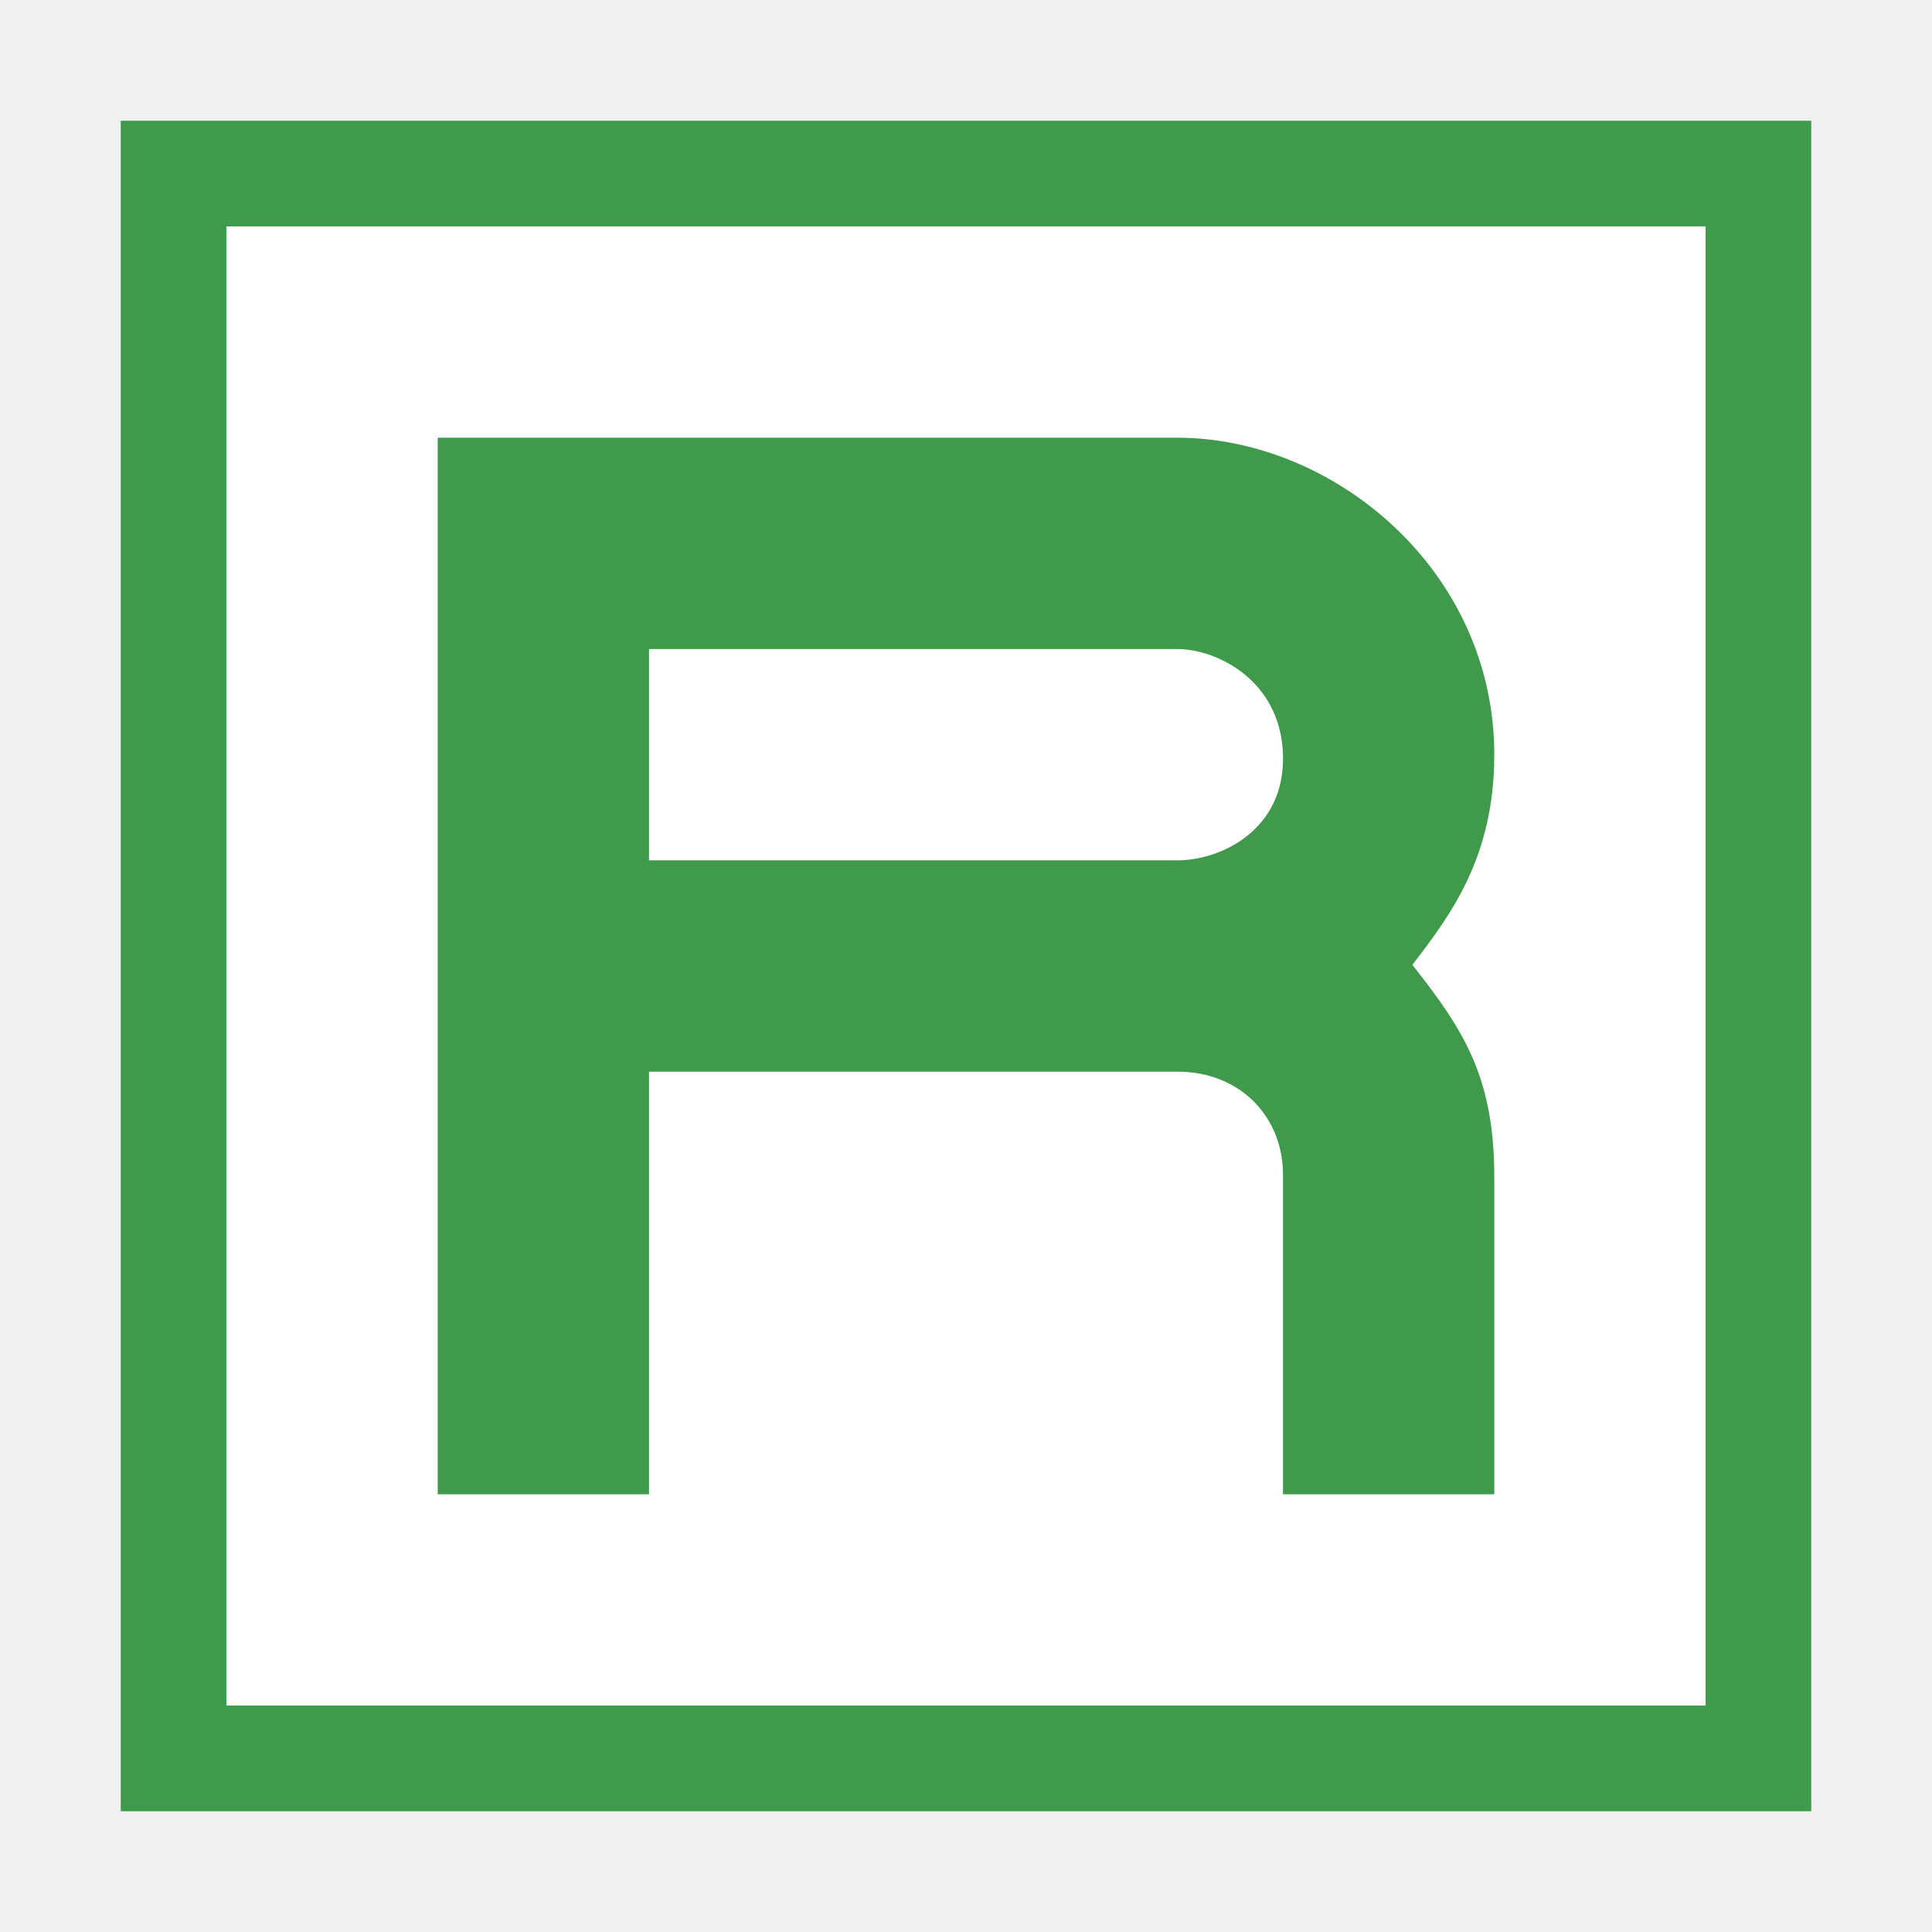
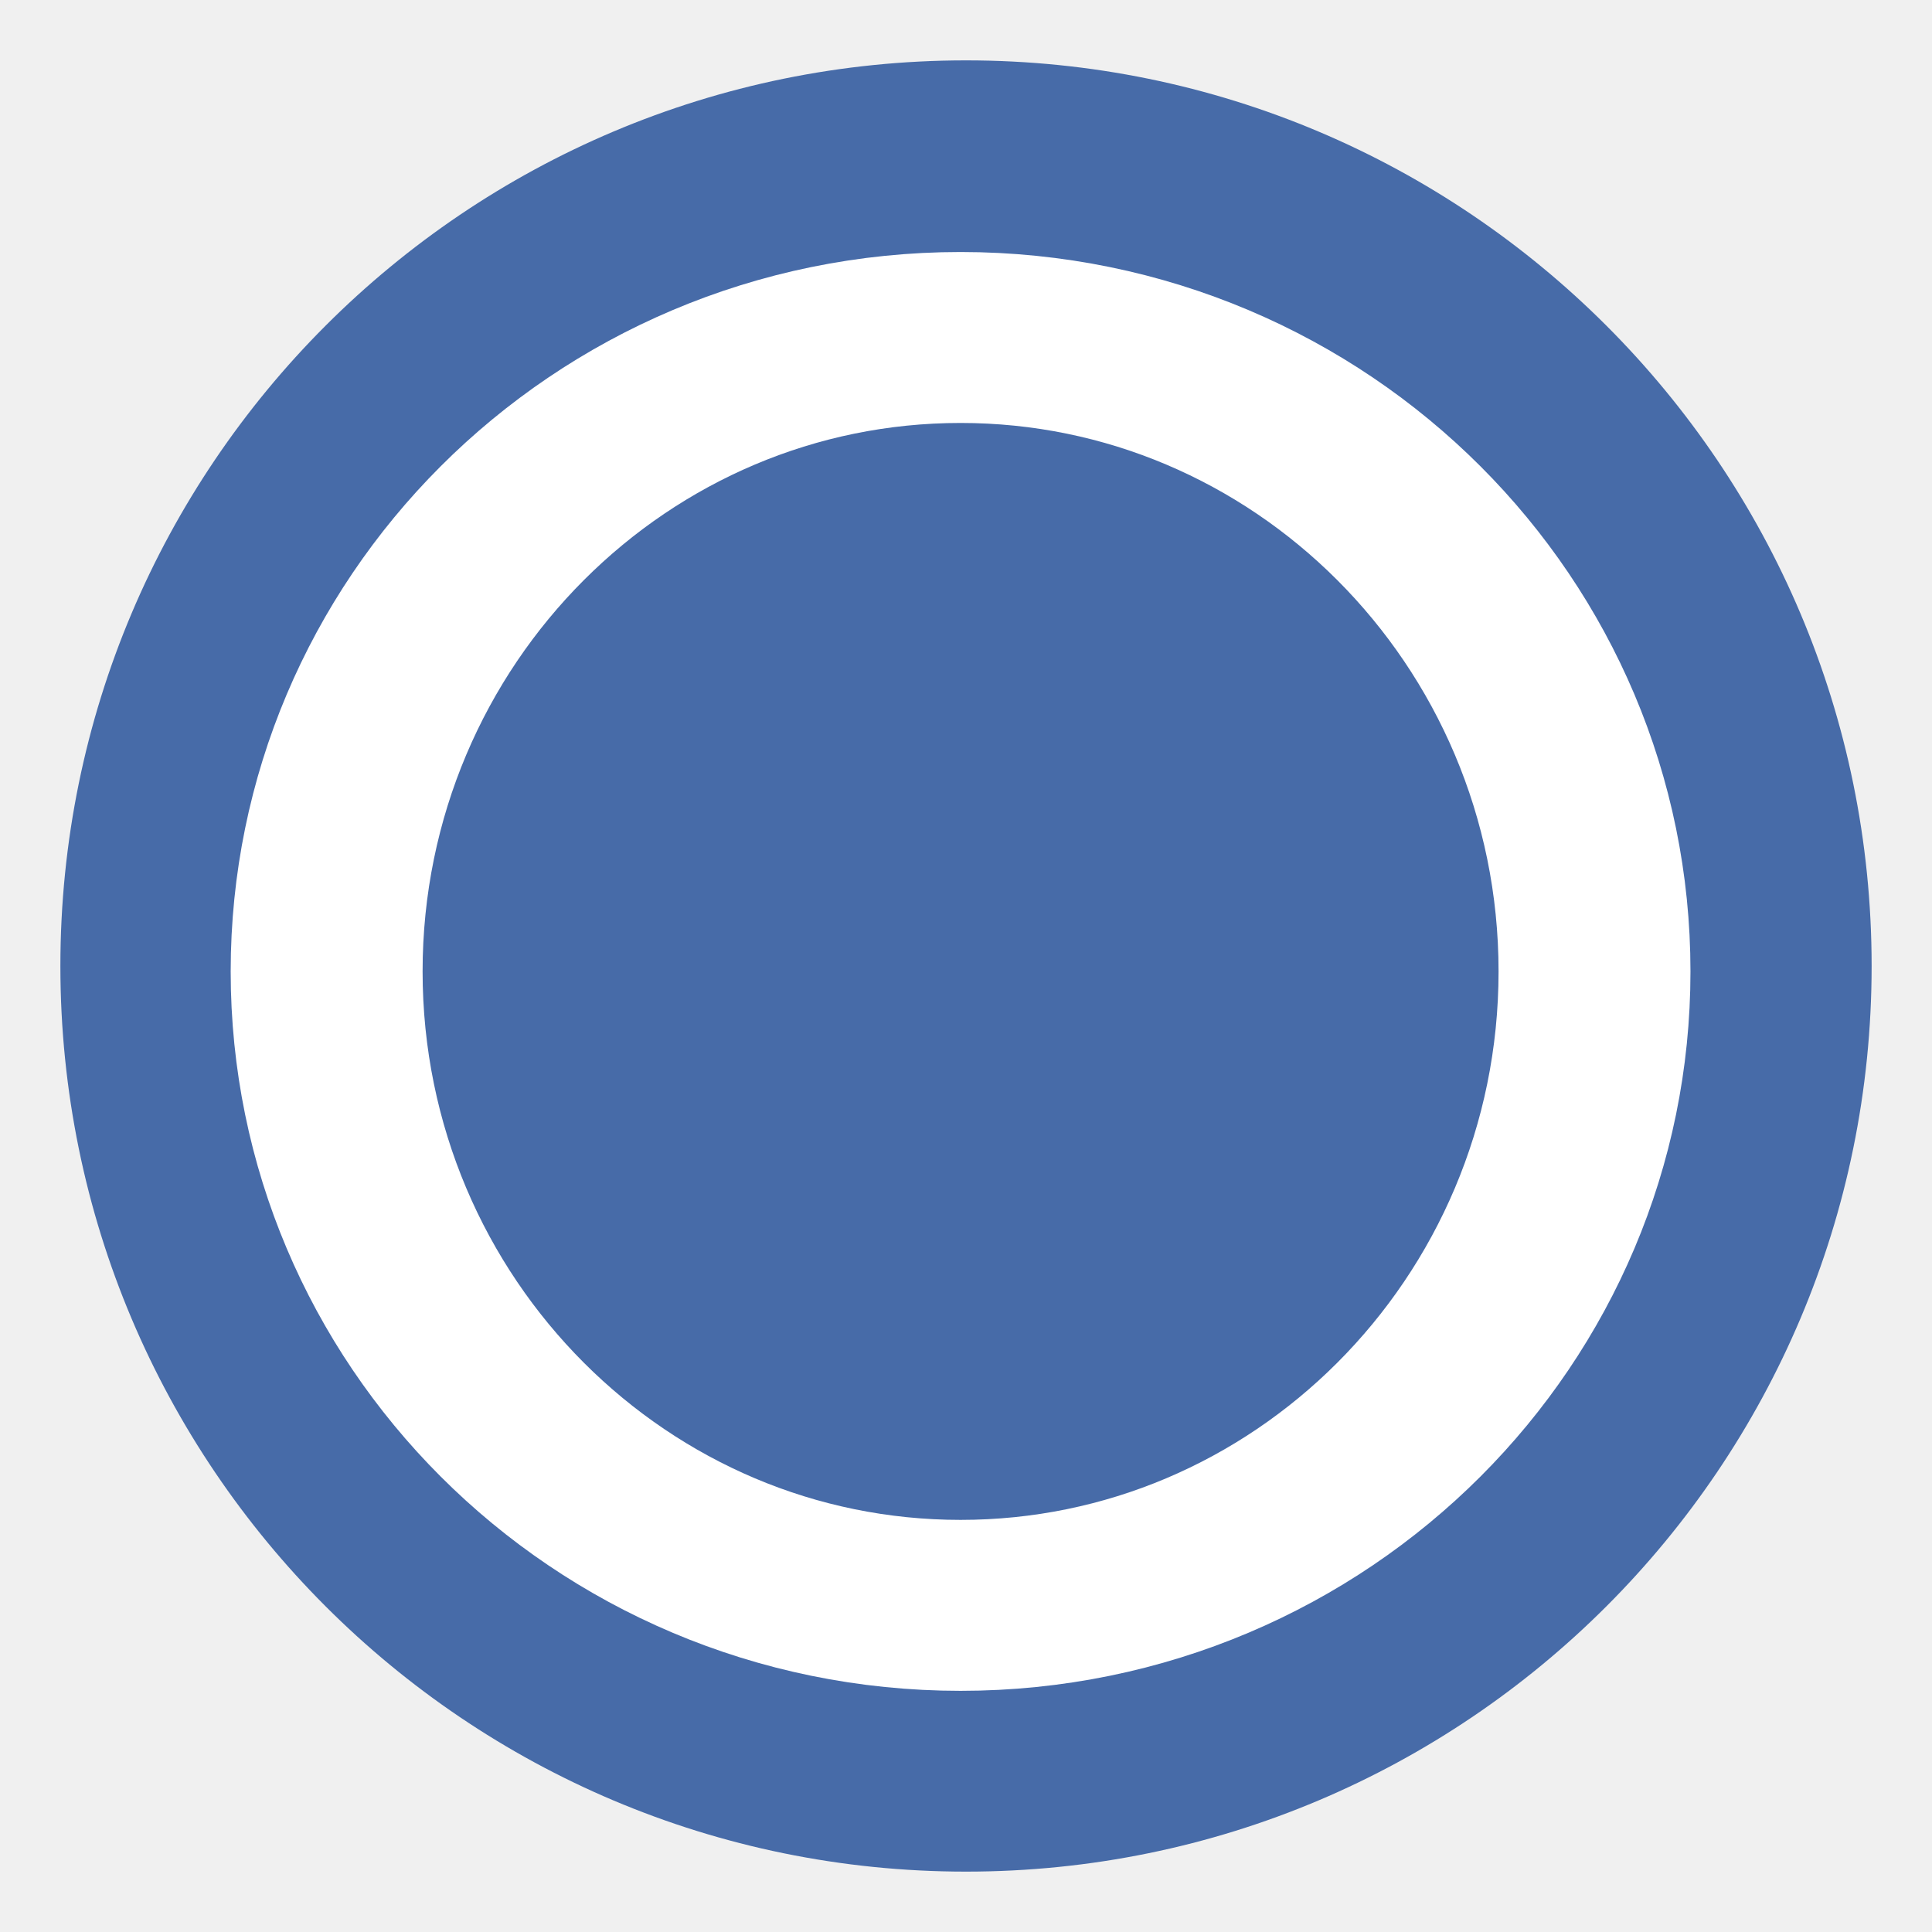
<svg xmlns="http://www.w3.org/2000/svg" xmlns:xlink="http://www.w3.org/1999/xlink" width="160" height="160" id="svg2" version="1.1">
  <defs id="defs4">
    <linearGradient id="linearGradient3844">
      <stop style="stop-color:#ffffff;stop-opacity:1;" offset="0" id="stop3846" />
      <stop style="stop-color:#eaeaea;stop-opacity:1;" offset="1" id="stop3848" />
    </linearGradient>
    <linearGradient id="linearGradient3834">
      <stop style="stop-color:#60c366;stop-opacity:1;" offset="0" id="stop3840" />
      <stop style="stop-color:#1b6c2e;stop-opacity:1;" offset="1" id="stop3842" />
    </linearGradient>
    <filter id="filter3826">
      <feGaussianBlur stdDeviation="2.025" id="feGaussianBlur3828" />
    </filter>
    <radialGradient xlink:href="#linearGradient3834" id="radialGradient3893" gradientUnits="userSpaceOnUse" gradientTransform="matrix(1.228876,0.8692726,-0.5061925,0.7155959,462.172,-87.04675)" cx="50" cy="942.362" fx="50" fy="942.362" r="75" />
    <radialGradient xlink:href="#linearGradient3844" id="radialGradient3896" gradientUnits="userSpaceOnUse" gradientTransform="matrix(1.230689,1.091241,-0.5741892,0.6475642,-145.3249,547.9954)" cx="40.357" cy="41.471" fx="40.357" fy="41.471" r="70.714" />
-     <radialGradient xlink:href="#linearGradient3834-1" id="radialGradient3893-7" gradientUnits="userSpaceOnUse" gradientTransform="matrix(1.228876,0.8692726,-0.5061925,0.7155959,465.297,232.9532)" cx="50" cy="942.362" fx="50" fy="942.362" r="75" />
-     <linearGradient id="linearGradient3834-1">
-       <stop style="stop-color:#60c366;stop-opacity:1;" offset="0" id="stop3840-2" />
-       <stop style="stop-color:#1b6c2e;stop-opacity:1;" offset="1" id="stop3842-0" />
-     </linearGradient>
  </defs>
  <g id="layer1" transform="translate(0,-892.3622)">
-     <path style="opacity:0.496;fill:#000000;fill-opacity:1;fill-rule:nonzero;stroke:none;filter:url(#filter3826)" d="m 1.875,577.362 0,150 150,0 0,-150 z m 9.375,9.375 131.25,0 0,131.25 -131.25,0 z m 18.75,18.75 0,93.75 19.072,0 0,-37.5 46.553,0 c 5.681,0 9.492,4.146 9.375,9.375 l 0,28.125 18.75,0 0,-28.125 c 0,-8.81 -2.634,-12.98 -7.265,-18.855 3.435,-4.458 7.265,-9.592 7.265,-18.645 0,-16.384 -14.263,-28.125 -28.125,-28.125 z m 19.072,18.75 46.553,0 c 3.456,0 9.166,2.73 9.375,9.375 0.209,6.645 -5.479,9.375 -9.375,9.375 l -46.553,0 z" id="path2544-4-9" />
-     <rect style="color:#000000;fill:url(#radialGradient3896);fill-opacity:1;fill-rule:evenodd;stroke:none;stroke-width:20;marker:none;visibility:visible;display:inline;overflow:visible;enable-background:accumulate" id="rect3830" width="123.967" height="122.402" x="-146.392" y="591.498" />
-     <path style="opacity:0.362;fill:#3d3d3d;fill-opacity:1;fill-rule:nonzero;stroke:none" d="M 3.285,599.569 26.875,724.064 149.306,702.362 126.875,578.938 z m 9.461,6.748 113.467,-18.989 18.989,113.466 -113.467,18.989 z m 18.922,13.497 13.564,81.047 16.488,-2.76 -5.426,-32.419 40.245,-6.735 c 4.912,-0.822 8.805,2.211 9.461,6.748 l 4.069,24.314 16.21,-2.713 -4.069,-24.314 c -1.275,-7.616 -4.155,-10.841 -9.009,-15.249 2.324,-4.351 4.893,-9.343 3.583,-17.17 -2.37,-14.164 -16.4,-22.251 -28.384,-20.245 z m 19.201,13.45 40.245,-6.735 c 2.988,-0.5 8.319,1.034 9.461,6.748 1.142,5.715 -3.381,8.898 -6.748,9.461 l -40.245,6.735 z" id="path2544-4-7-2" />
-     <path style="fill:url(#radialGradient3893);fill-opacity:1;fill-rule:nonzero;stroke:none" d="M 1.186,598.375 22.888,728.052 152.564,706.349 130.862,576.673 z m 9.461,6.748 113.467,-18.989 18.989,113.467 -113.467,18.989 z m 18.922,13.497 13.564,81.048 16.488,-2.759 -5.426,-32.419 40.245,-6.735 c 4.912,-0.822 8.805,2.211 9.461,6.748 l 4.069,24.314 16.21,-2.713 -4.069,-24.314 c -1.275,-7.616 -4.155,-10.841 -9.009,-15.249 2.324,-4.351 4.893,-9.343 3.583,-17.17 -2.37,-14.164 -16.4,-22.251 -28.384,-20.245 z m 19.201,13.45 40.245,-6.735 c 2.988,-0.5 8.319,1.034 9.461,6.748 1.142,5.715 -3.38,8.898 -6.748,9.461 l -40.245,6.735 z" id="path2544-4" />
-     <g id="g3047">
-       <rect y="906.983" x="15.504" height="130.53" width="129.453" id="rect3013" style="color:#000000;fill:#ffffff;fill-opacity:1;fill-rule:evenodd;stroke:none;stroke-width:20;marker:none;visibility:visible;display:inline;overflow:visible;enable-background:accumulate" />
-       <path id="path2544-4-6" d="m 10,902.362 0,140 140,0 0,-140 z m 8.75,8.75 122.5,0 0,122.5 -122.5,0 z m 17.5,17.5 -2.3e-5,87.5 17.5,0 0,-35 43.75,0 c 5.302,0 8.858,3.87 8.75,8.75 l 3.9e-4,26.25 17.5,0 0,-26.25 c 0,-8.222 -2.461,-12.116 -6.784,-17.599 3.205,-4.161 6.785,-8.953 6.784,-17.401 C 123.749,939.568 110.437,928.612 97.5,928.612 z M 53.75,946.112 l 43.75,4.1e-4 c 3.225,2e-5 8.555,2.548 8.75,8.75 0.195,6.202 -5.114,8.75 -8.75,8.75 l -43.75,0 z" style="fill:#3f9a4c;fill-opacity:1;fill-rule:nonzero;stroke:none" />
+     <g id="g3182" transform="matrix(0.75,0,0,0.75,791.7068,776.184)">
+       <path transform="matrix(0.5426356,0,0,0.5384616,-1076.849,121.0682)" d="M 420,260.934 C 420,363.501 337.492,446.648 235.714,446.648 133.936,446.648 51.429,363.501 51.429,260.934 51.429,158.366 133.936,75.219 235.714,75.219 337.492,75.219 420,158.366 420,260.934 z" id="path2994-9" style="fill:#476ba8;fill-opacity:1;fill-rule:evenodd;stroke:none" />
+       <path transform="matrix(0.9245283,0,0,0.8235294,-1118.598,-98.41868)" d="m 258.571,437.857 c 0,46.944 -33.898,85 -75.714,85 -41.816,0 -75.714,-38.056 -75.714,-85 0,-46.944 33.898,-85 75.714,-85 41.816,0 75.714,38.056 75.714,85 z" id="path4350" style="fill:none;stroke:#ffffff;stroke-width:22.921;stroke-miterlimit:4;stroke-opacity:1;stroke-dasharray:none" />
    </g>
  </g>
</svg>
